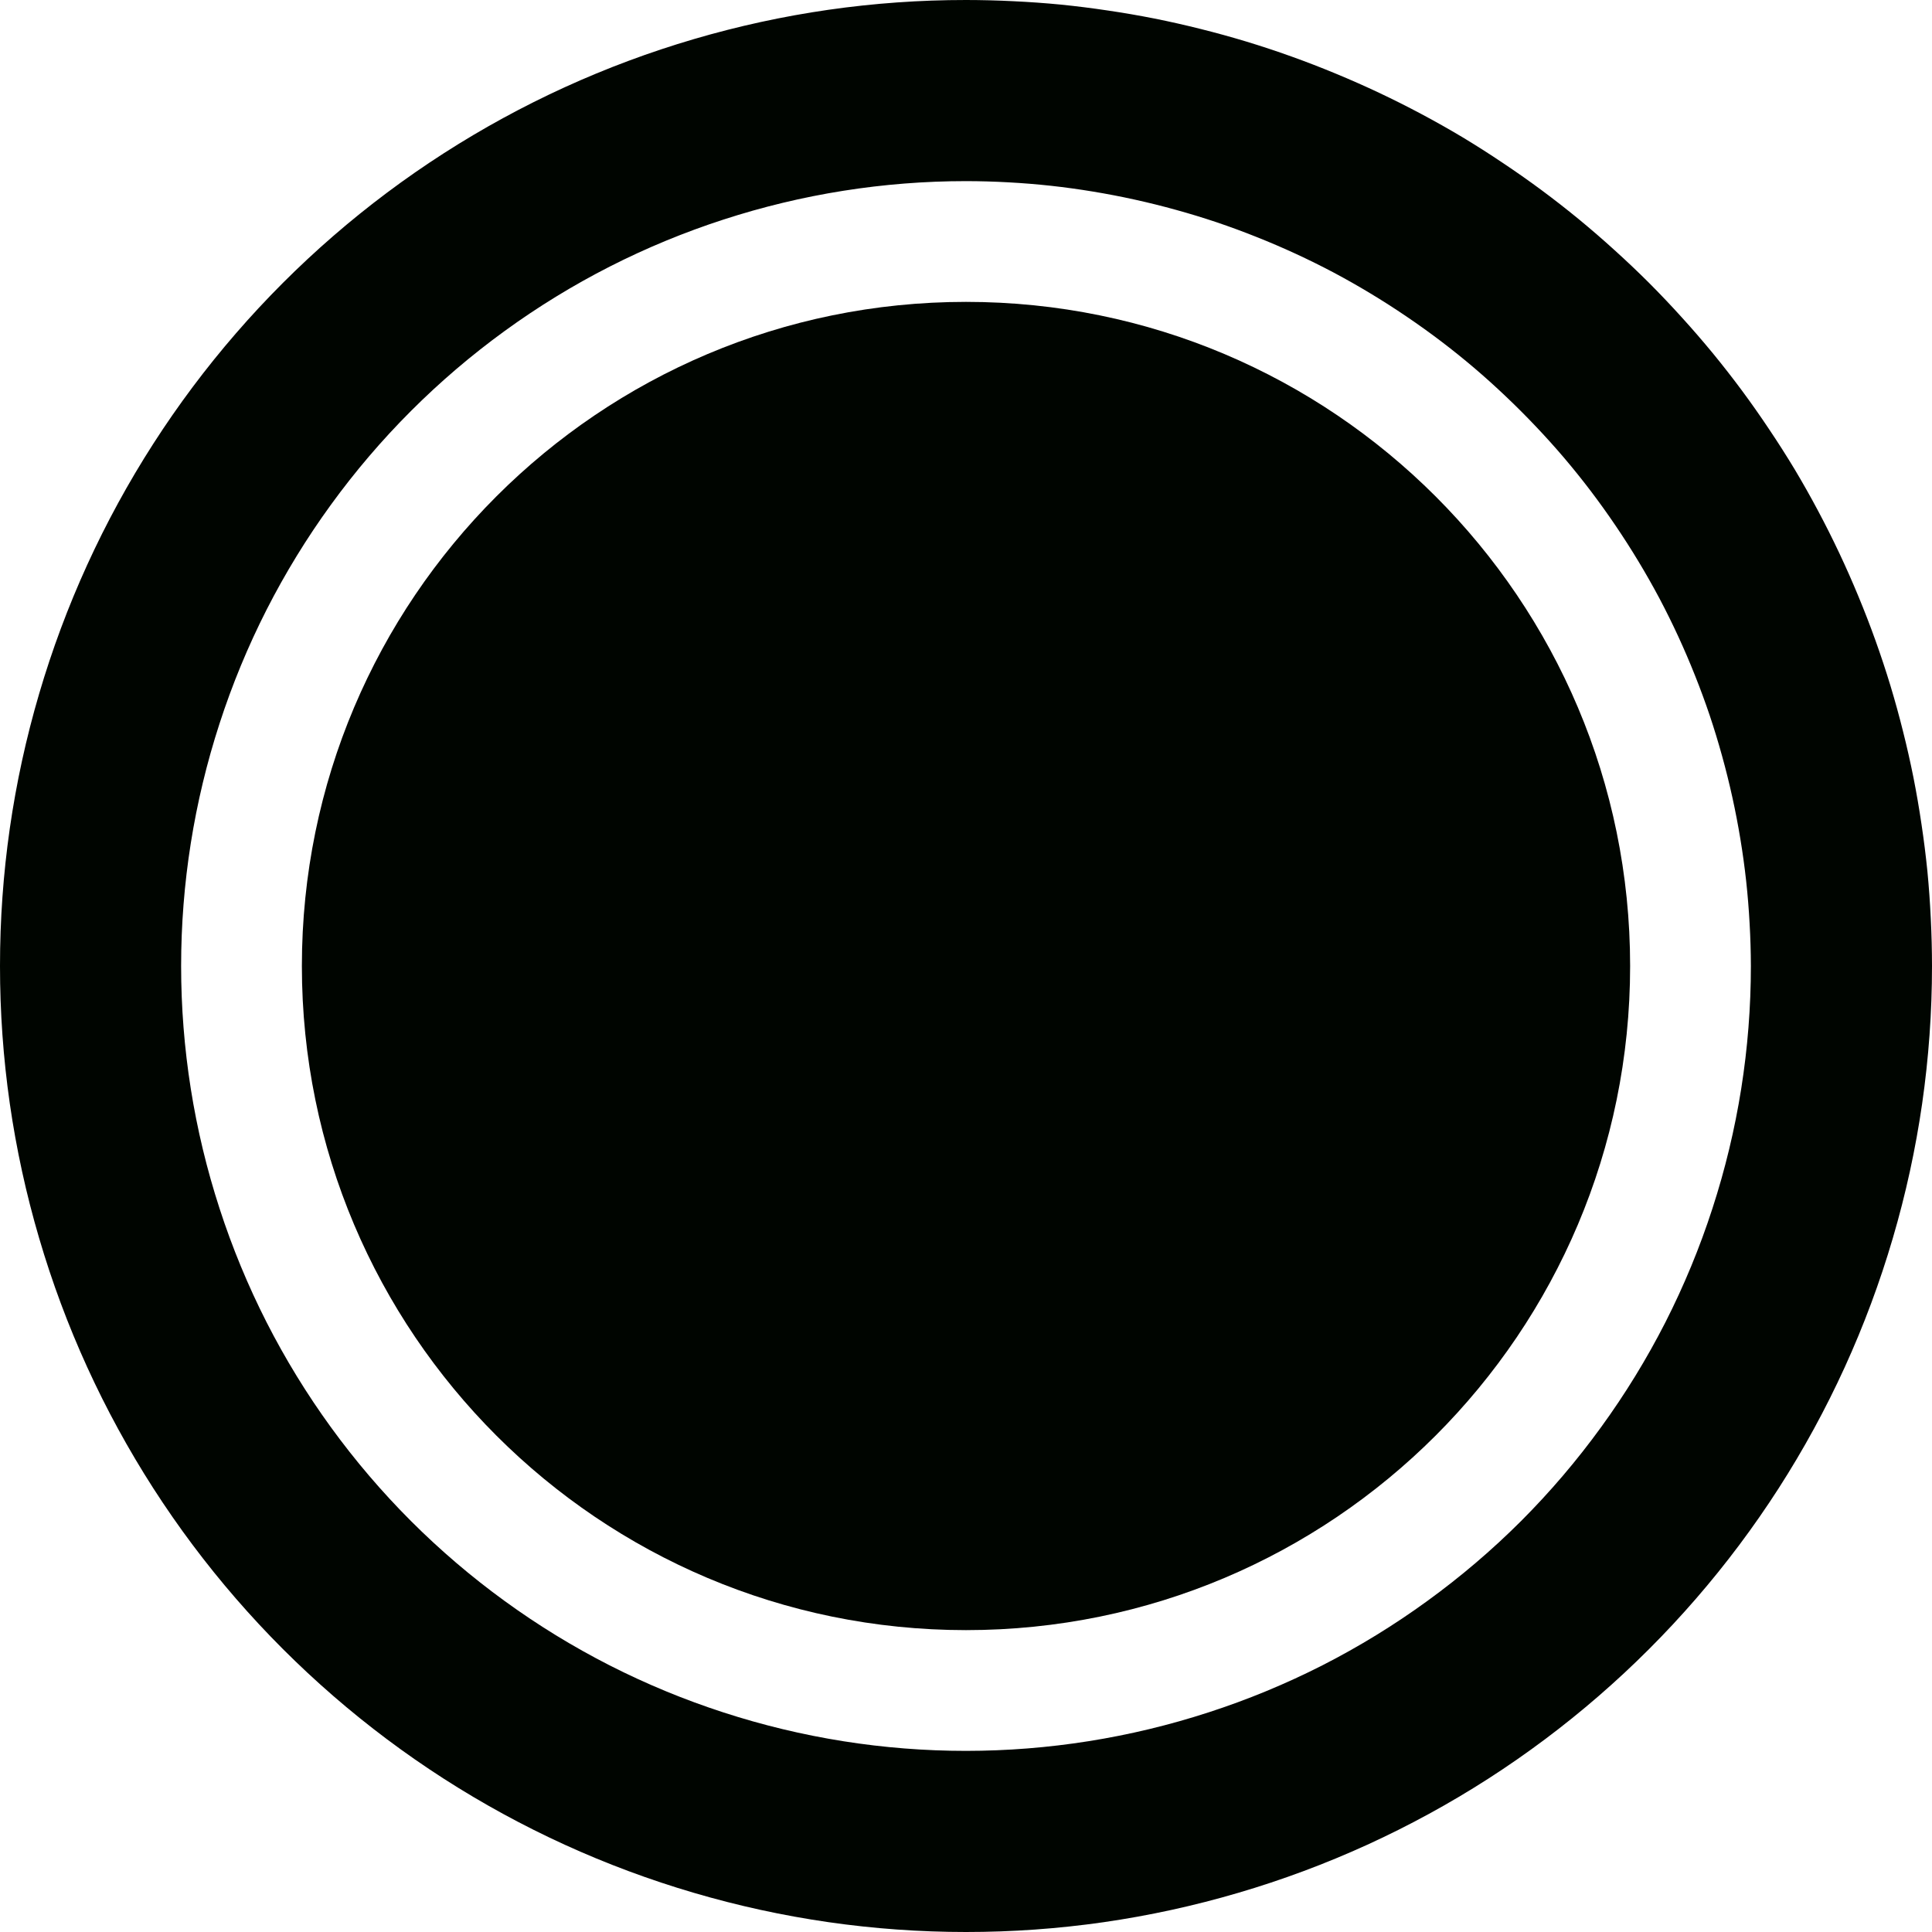
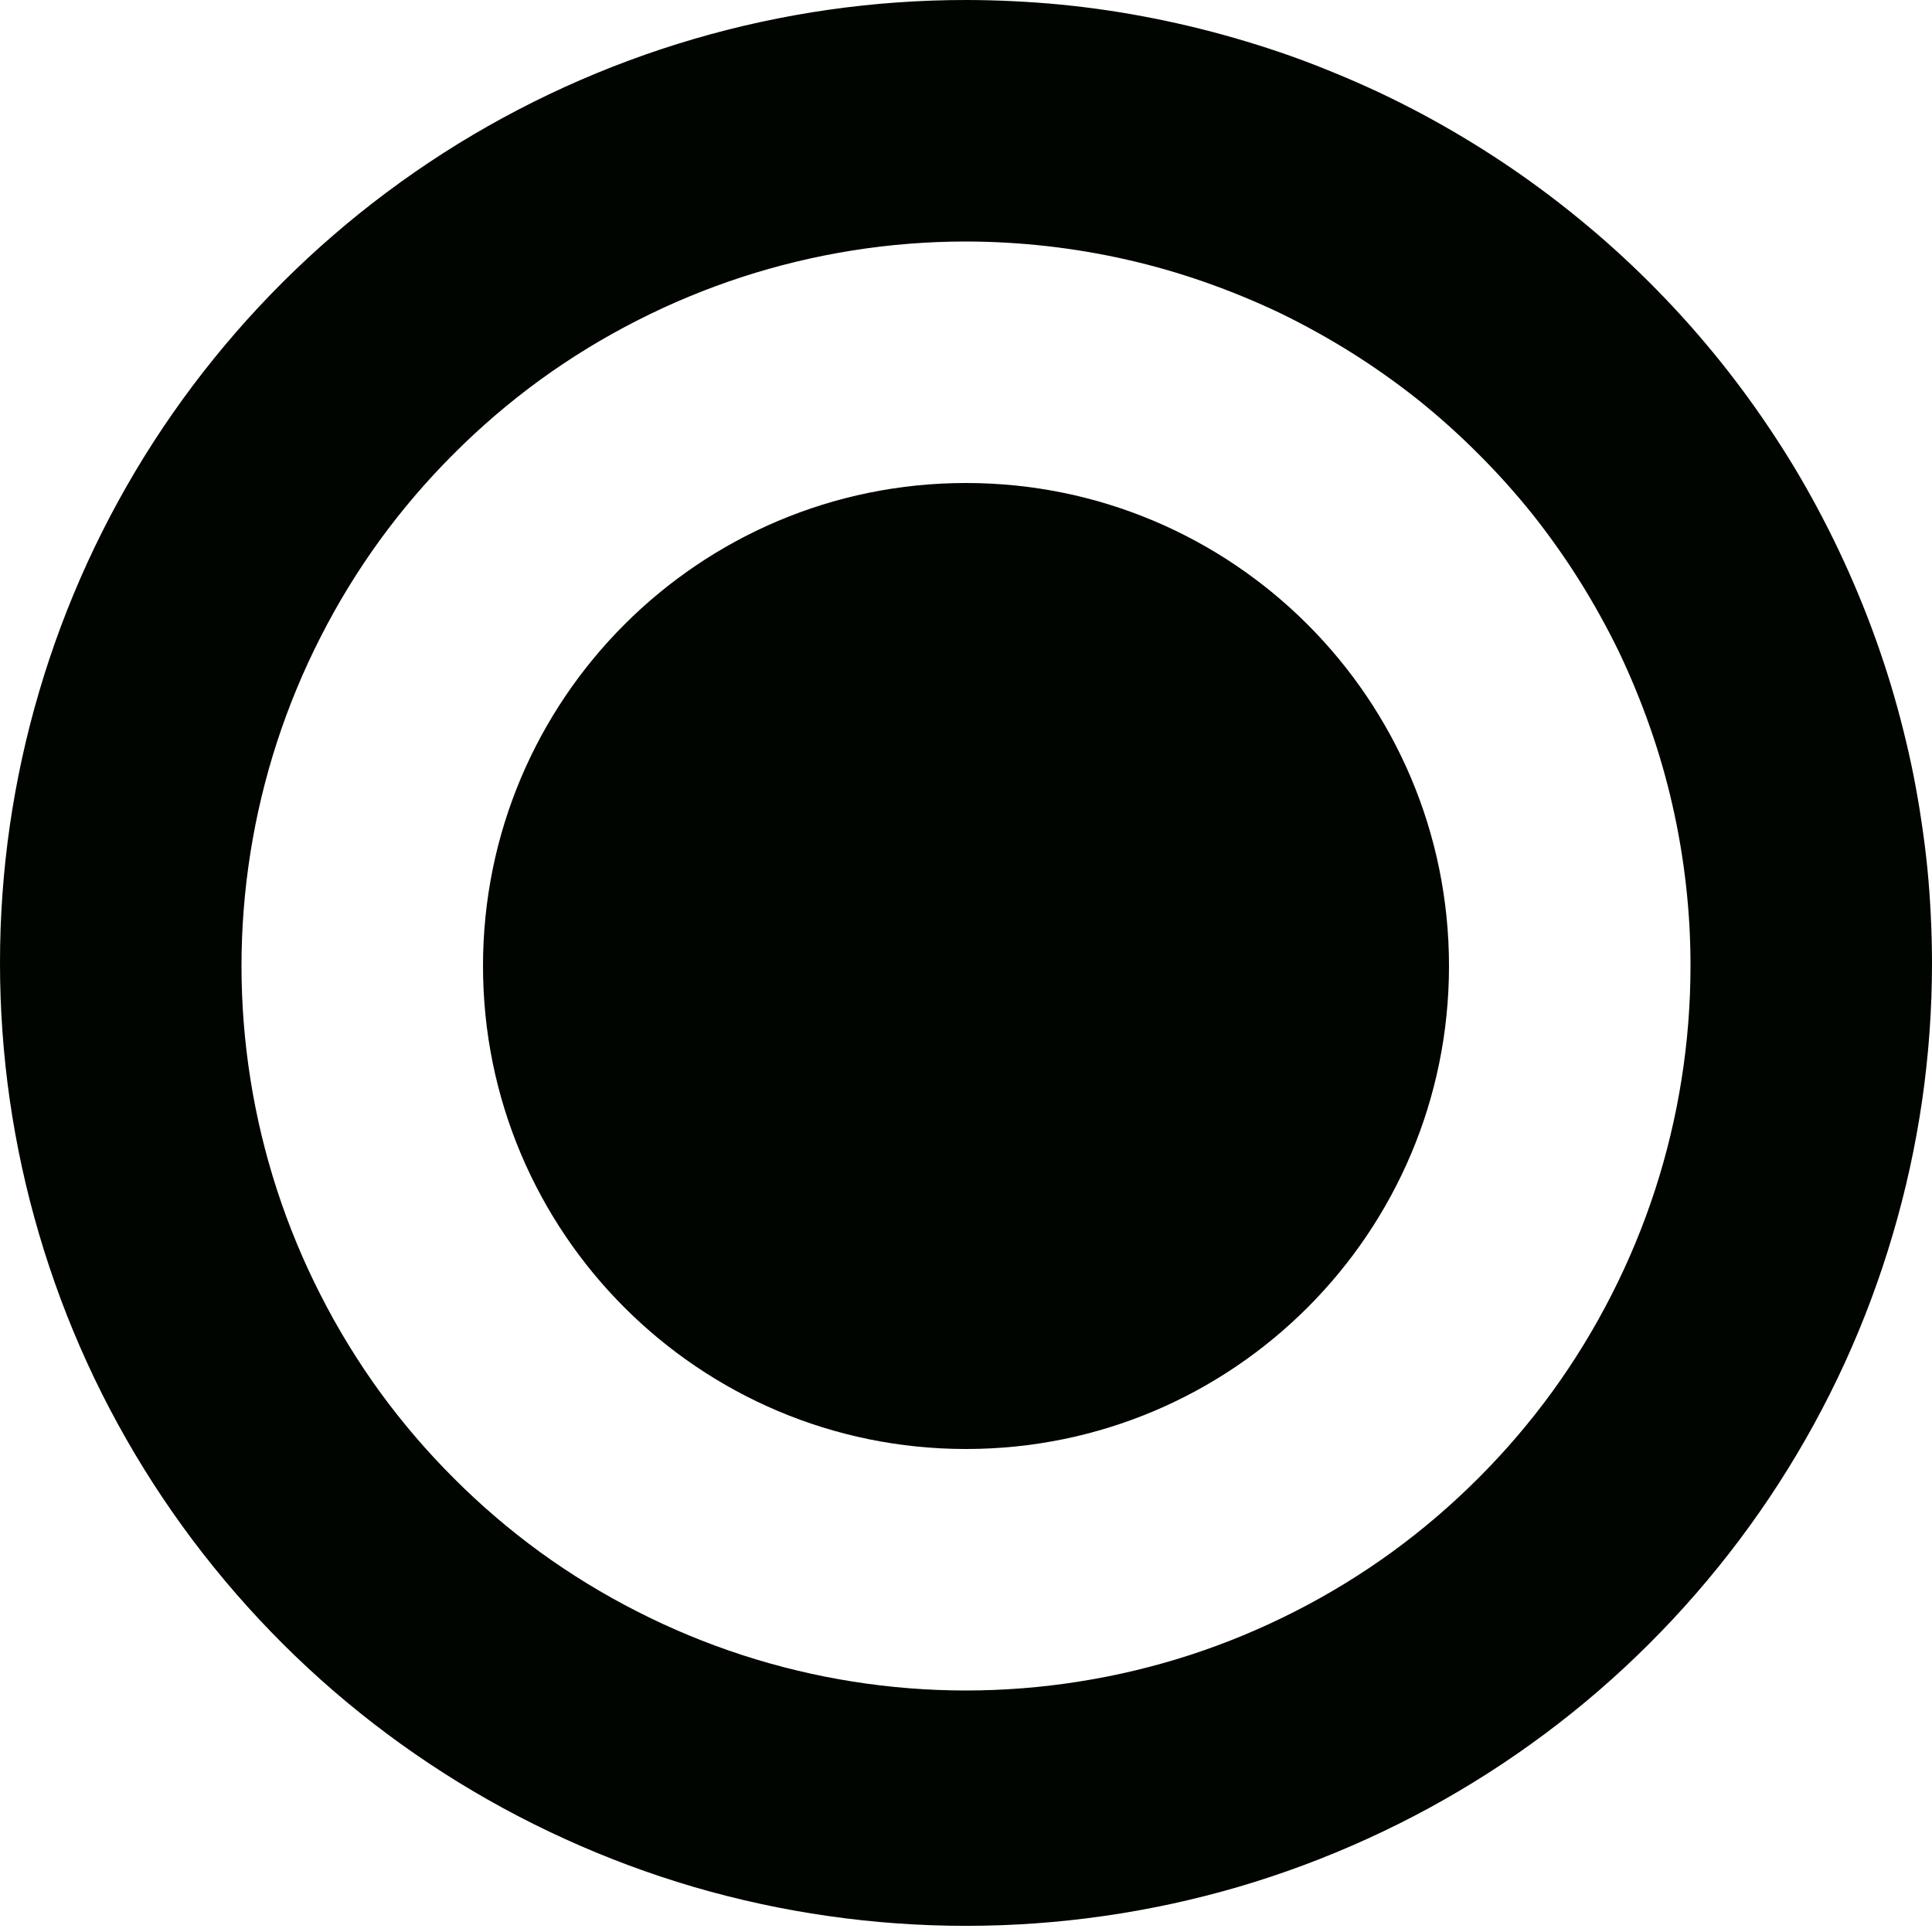
<svg xmlns="http://www.w3.org/2000/svg" width="32" height="32" viewBox="0 0 32 32" version="1.1" id="svg1">
  <defs id="defs1" />
  <g id="layer1">
-     <path d="M 16,0 A 16,16 0 0 0 13.723,0.162 16,16 0 0 0 11.492,0.648 16,16 0 0 0 9.354,1.445 16,16 0 0 0 7.35,2.539 16,16 0 0 0 5.521,3.908 16,16 0 0 0 3.908,5.521 16,16 0 0 0 2.539,7.35 16,16 0 0 0 1.445,9.354 16,16 0 0 0 0.648,11.492 16,16 0 0 0 0.162,13.723 16,16 0 0 0 0,16 a 16,16 0 0 0 0.162,2.277 16,16 0 0 0 0.486,2.23 16,16 0 0 0 0.797,2.139 16,16 0 0 0 1.094,2.004 16,16 0 0 0 1.369,1.828 16,16 0 0 0 1.613,1.613 16,16 0 0 0 1.828,1.369 16,16 0 0 0 2.004,1.094 16,16 0 0 0 2.139,0.797 16,16 0 0 0 2.23,0.486 A 16,16 0 0 0 16,32 a 16,16 0 0 0 2.277,-0.162 16,16 0 0 0 2.23,-0.486 16,16 0 0 0 2.139,-0.797 16,16 0 0 0 2.004,-1.094 16,16 0 0 0 1.828,-1.369 16,16 0 0 0 1.613,-1.613 16,16 0 0 0 1.369,-1.828 16,16 0 0 0 1.094,-2.004 16,16 0 0 0 0.797,-2.139 16,16 0 0 0 0.486,-2.23 A 16,16 0 0 0 32,16 16,16 0 0 0 31.98,15.215 16,16 0 0 0 31.924,14.432 16,16 0 0 0 31.826,13.652 16,16 0 0 0 31.693,12.879 16,16 0 0 0 31.52,12.113 16,16 0 0 0 31.311,11.355 16,16 0 0 0 31.064,10.609 16,16 0 0 0 30.781,9.877 16,16 0 0 0 30.463,9.158 16,16 0 0 0 30.111,8.457 16,16 0 0 0 29.725,7.773 16,16 0 0 0 29.303,7.111 16,16 0 0 0 28.852,6.469 16,16 0 0 0 28.369,5.85 16,16 0 0 0 27.855,5.256 16,16 0 0 0 27.314,4.686 16,16 0 0 0 26.744,4.145 16,16 0 0 0 26.15,3.631 16,16 0 0 0 25.531,3.148 16,16 0 0 0 24.889,2.697 16,16 0 0 0 24.227,2.275 16,16 0 0 0 23.543,1.889 16,16 0 0 0 22.842,1.537 16,16 0 0 0 22.123,1.219 16,16 0 0 0 21.391,0.936 16,16 0 0 0 20.645,0.689 16,16 0 0 0 19.887,0.48 16,16 0 0 0 19.121,0.307 16,16 0 0 0 18.348,0.174 16,16 0 0 0 17.568,0.076 16,16 0 0 0 16.785,0.02 16,16 0 0 0 16,0 Z m 0,3 a 13,13 0 0 1 0.703,0.02 13,13 0 0 1 0.703,0.057 13,13 0 0 1 0.697,0.096 13,13 0 0 1 0.691,0.133 13,13 0 0 1 0.684,0.17 13,13 0 0 1 0.672,0.205 13,13 0 0 1 0.662,0.244 13,13 0 0 1 0.646,0.277 13,13 0 0 1 0.631,0.312 13,13 0 0 1 0.613,0.348 13,13 0 0 1 0.592,0.379 13,13 0 0 1 0.572,0.41 13,13 0 0 1 0.549,0.441 13,13 0 0 1 0.523,0.471 13,13 0 0 1 0.498,0.498 13,13 0 0 1 0.471,0.523 13,13 0 0 1 0.441,0.549 13,13 0 0 1 0.41,0.572 13,13 0 0 1 0.379,0.592 13,13 0 0 1 0.348,0.613 13,13 0 0 1 0.312,0.631 13,13 0 0 1 0.277,0.646 13,13 0 0 1 0.244,0.662 13,13 0 0 1 0.205,0.672 13,13 0 0 1 0.17,0.684 13,13 0 0 1 0.133,0.691 13,13 0 0 1 0.096,0.697 13,13 0 0 1 0.057,0.703 A 13,13 0 0 1 29,16 a 13,13 0 0 1 -0.16,2.033 13,13 0 0 1 -0.477,1.984 13,13 0 0 1 -0.779,1.885 13,13 0 0 1 -1.066,1.738 13,13 0 0 1 -1.324,1.553 13,13 0 0 1 -1.553,1.324 13,13 0 0 1 -1.738,1.066 13,13 0 0 1 -1.885,0.779 13,13 0 0 1 -1.984,0.477 A 13,13 0 0 1 16,29 13,13 0 0 1 13.967,28.84 13,13 0 0 1 11.982,28.363 13,13 0 0 1 10.098,27.584 13,13 0 0 1 8.359,26.518 13,13 0 0 1 6.807,25.193 13,13 0 0 1 5.482,23.641 13,13 0 0 1 4.416,21.902 13,13 0 0 1 3.637,20.018 13,13 0 0 1 3.16,18.033 13,13 0 0 1 3,16 13,13 0 0 1 3.16,13.967 13,13 0 0 1 3.637,11.982 13,13 0 0 1 4.416,10.098 13,13 0 0 1 5.482,8.359 13,13 0 0 1 6.807,6.807 13,13 0 0 1 8.359,5.482 13,13 0 0 1 10.098,4.416 13,13 0 0 1 11.982,3.637 13,13 0 0 1 13.967,3.16 13,13 0 0 1 16,3 Z" style="fill:#000500;stroke:#e20000;stroke-width:0;stroke-opacity:0" id="path3" />
-     <circle style="fill:#000500;stroke:#e20000;stroke-width:0;stroke-dasharray:none;stroke-opacity:0" id="path4" cx="16" cy="16" r="11" />
+     <path d="M 16,0 A 16,15.95 0 0 0 13.723,0.162 16,15.95 0 0 0 11.492,0.646 16,15.95 0 0 0 9.354,1.441 16,15.95 0 0 0 7.35,2.531 16,15.95 0 0 0 5.521,3.896 16,15.95 0 0 0 3.908,5.504 16,15.95 0 0 0 2.539,7.326 16,15.95 0 0 0 1.445,9.324 16,15.95 0 0 0 0.648,11.457 16,15.95 0 0 0 0.162,13.68 16,15.95 0 0 0 0,15.949 a 16,15.95 0 0 0 0.162,2.27 16,15.95 0 0 0 0.486,2.225 16,15.95 0 0 0 0.797,2.133 16,15.95 0 0 0 1.094,1.996 16,15.95 0 0 0 1.369,1.822 16,15.95 0 0 0 1.613,1.609 16,15.95 0 0 0 1.828,1.363 16,15.95 0 0 0 2.004,1.09 16,15.95 0 0 0 2.139,0.797 16,15.95 0 0 0 2.23,0.482 A 16,15.95 0 0 0 16,31.898 a 16,15.95 0 0 0 2.277,-0.162 16,15.95 0 0 0 2.23,-0.482 16,15.95 0 0 0 2.139,-0.797 16,15.95 0 0 0 2.004,-1.09 16,15.95 0 0 0 1.828,-1.363 16,15.95 0 0 0 1.613,-1.609 16,15.95 0 0 0 1.369,-1.822 16,15.95 0 0 0 1.094,-1.996 16,15.95 0 0 0 0.797,-2.133 A 16,15.95 0 0 0 31.838,18.219 16,15.95 0 0 0 32,15.949 16,15.95 0 0 0 31.98,15.166 16,15.95 0 0 0 31.924,14.387 16,15.95 0 0 0 31.826,13.609 16,15.95 0 0 0 31.693,12.838 16,15.95 0 0 0 31.52,12.074 16,15.95 0 0 0 31.311,11.32 16,15.95 0 0 0 31.064,10.576 16,15.95 0 0 0 30.781,9.846 16,15.95 0 0 0 30.463,9.131 16,15.95 0 0 0 30.111,8.432 16,15.95 0 0 0 29.725,7.75 16,15.95 0 0 0 29.303,7.088 16,15.95 0 0 0 28.852,6.449 16,15.95 0 0 0 28.369,5.832 16,15.95 0 0 0 27.855,5.238 16,15.95 0 0 0 27.314,4.672 16,15.95 0 0 0 26.744,4.131 16,15.95 0 0 0 26.15,3.621 16,15.95 0 0 0 25.531,3.139 16,15.95 0 0 0 24.889,2.688 16,15.95 0 0 0 24.227,2.27 16,15.95 0 0 0 23.543,1.883 16,15.95 0 0 0 22.842,1.531 16,15.95 0 0 0 22.123,1.215 16,15.95 0 0 0 21.391,0.932 16,15.95 0 0 0 20.645,0.688 16,15.95 0 0 0 19.887,0.479 16,15.95 0 0 0 19.121,0.307 16,15.95 0 0 0 18.348,0.172 16,15.95 0 0 0 17.568,0.076 16,15.95 0 0 0 16.785,0.02 16,15.95 0 0 0 16,0 Z m 0,4 a 12,12 0 0 1 0.672,0.02 12,12 0 0 1 0.672,0.057 12,12 0 0 1 0.666,0.094 12,12 0 0 1 0.66,0.131 12,12 0 0 1 0.652,0.168 12,12 0 0 1 0.641,0.205 12,12 0 0 1 0.629,0.24 12,12 0 0 1 0.615,0.273 12,12 0 0 1 0.598,0.311 12,12 0 0 1 0.58,0.342 12,12 0 0 1 0.559,0.373 12,12 0 0 1 0.539,0.404 12,12 0 0 1 0.514,0.436 12,12 0 0 1 0.488,0.463 12,12 0 0 1 0.463,0.488 12,12 0 0 1 0.436,0.514 12,12 0 0 1 0.404,0.539 12,12 0 0 1 0.373,0.559 12,12 0 0 1 0.342,0.58 12,12 0 0 1 0.311,0.598 12,12 0 0 1 0.273,0.615 12,12 0 0 1 0.24,0.629 12,12 0 0 1 0.205,0.641 12,12 0 0 1 0.168,0.652 12,12 0 0 1 0.131,0.66 12,12 0 0 1 0.094,0.666 12,12 0 0 1 0.057,0.672 A 12,12 0 0 1 28,16 a 12,12 0 0 1 -0.148,1.877 12,12 0 0 1 -0.439,1.832 12,12 0 0 1 -0.721,1.738 12,12 0 0 1 -0.982,1.605 12,12 0 0 1 -1.225,1.432 12,12 0 0 1 -1.432,1.225 12,12 0 0 1 -1.605,0.982 12,12 0 0 1 -1.738,0.721 12,12 0 0 1 -1.832,0.439 A 12,12 0 0 1 16,28 12,12 0 0 1 14.123,27.852 12,12 0 0 1 12.291,27.412 12,12 0 0 1 10.553,26.691 12,12 0 0 1 8.947,25.709 12,12 0 0 1 7.516,24.484 12,12 0 0 1 6.291,23.053 12,12 0 0 1 5.309,21.447 12,12 0 0 1 4.588,19.709 12,12 0 0 1 4.148,17.877 12,12 0 0 1 4,16 12,12 0 0 1 4.148,14.123 12,12 0 0 1 4.588,12.291 12,12 0 0 1 5.309,10.553 12,12 0 0 1 6.291,8.947 12,12 0 0 1 7.516,7.516 12,12 0 0 1 8.947,6.291 12,12 0 0 1 10.553,5.309 12,12 0 0 1 12.291,4.588 12,12 0 0 1 14.123,4.148 12,12 0 0 1 16,4 Z" style="fill:#000500;stroke:#e20000;stroke-width:0;stroke-opacity:0" id="path3" />
+     <circle style="fill:#000500;stroke:#e20000;stroke-width:0;stroke-dasharray:none;stroke-opacity:0" id="path1" cx="16" cy="16" r="8" />
  </g>
</svg>
